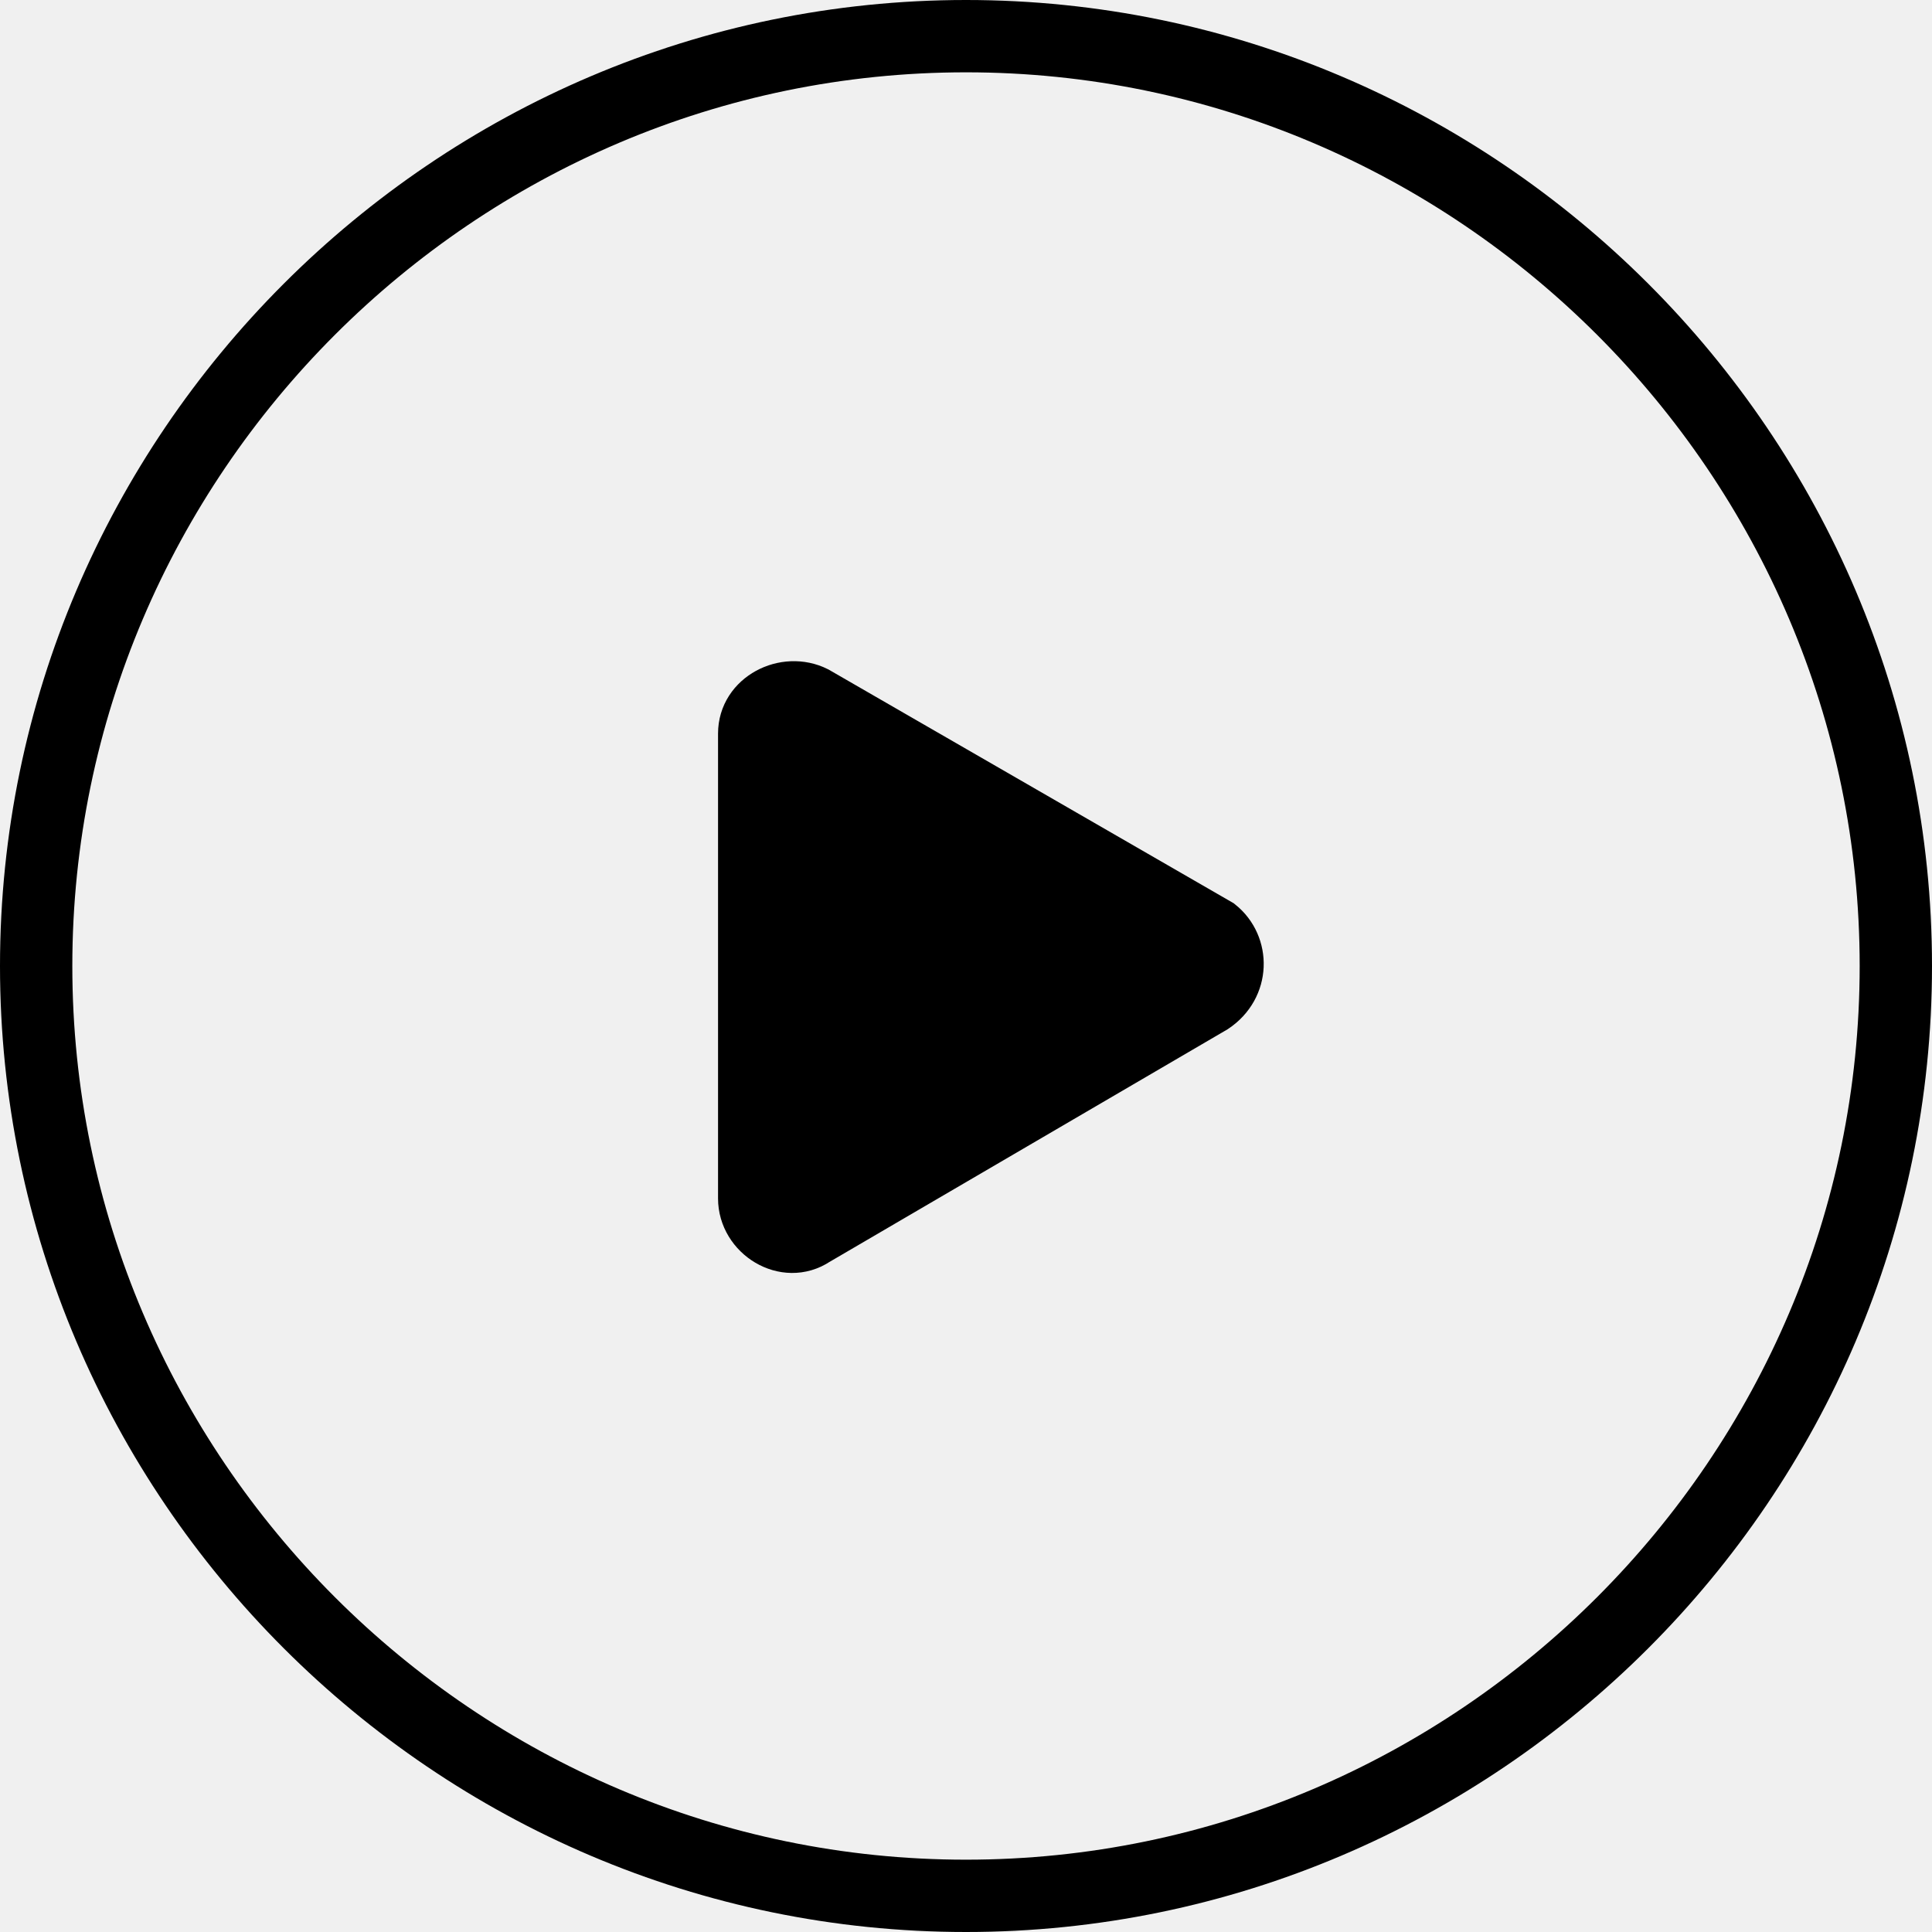
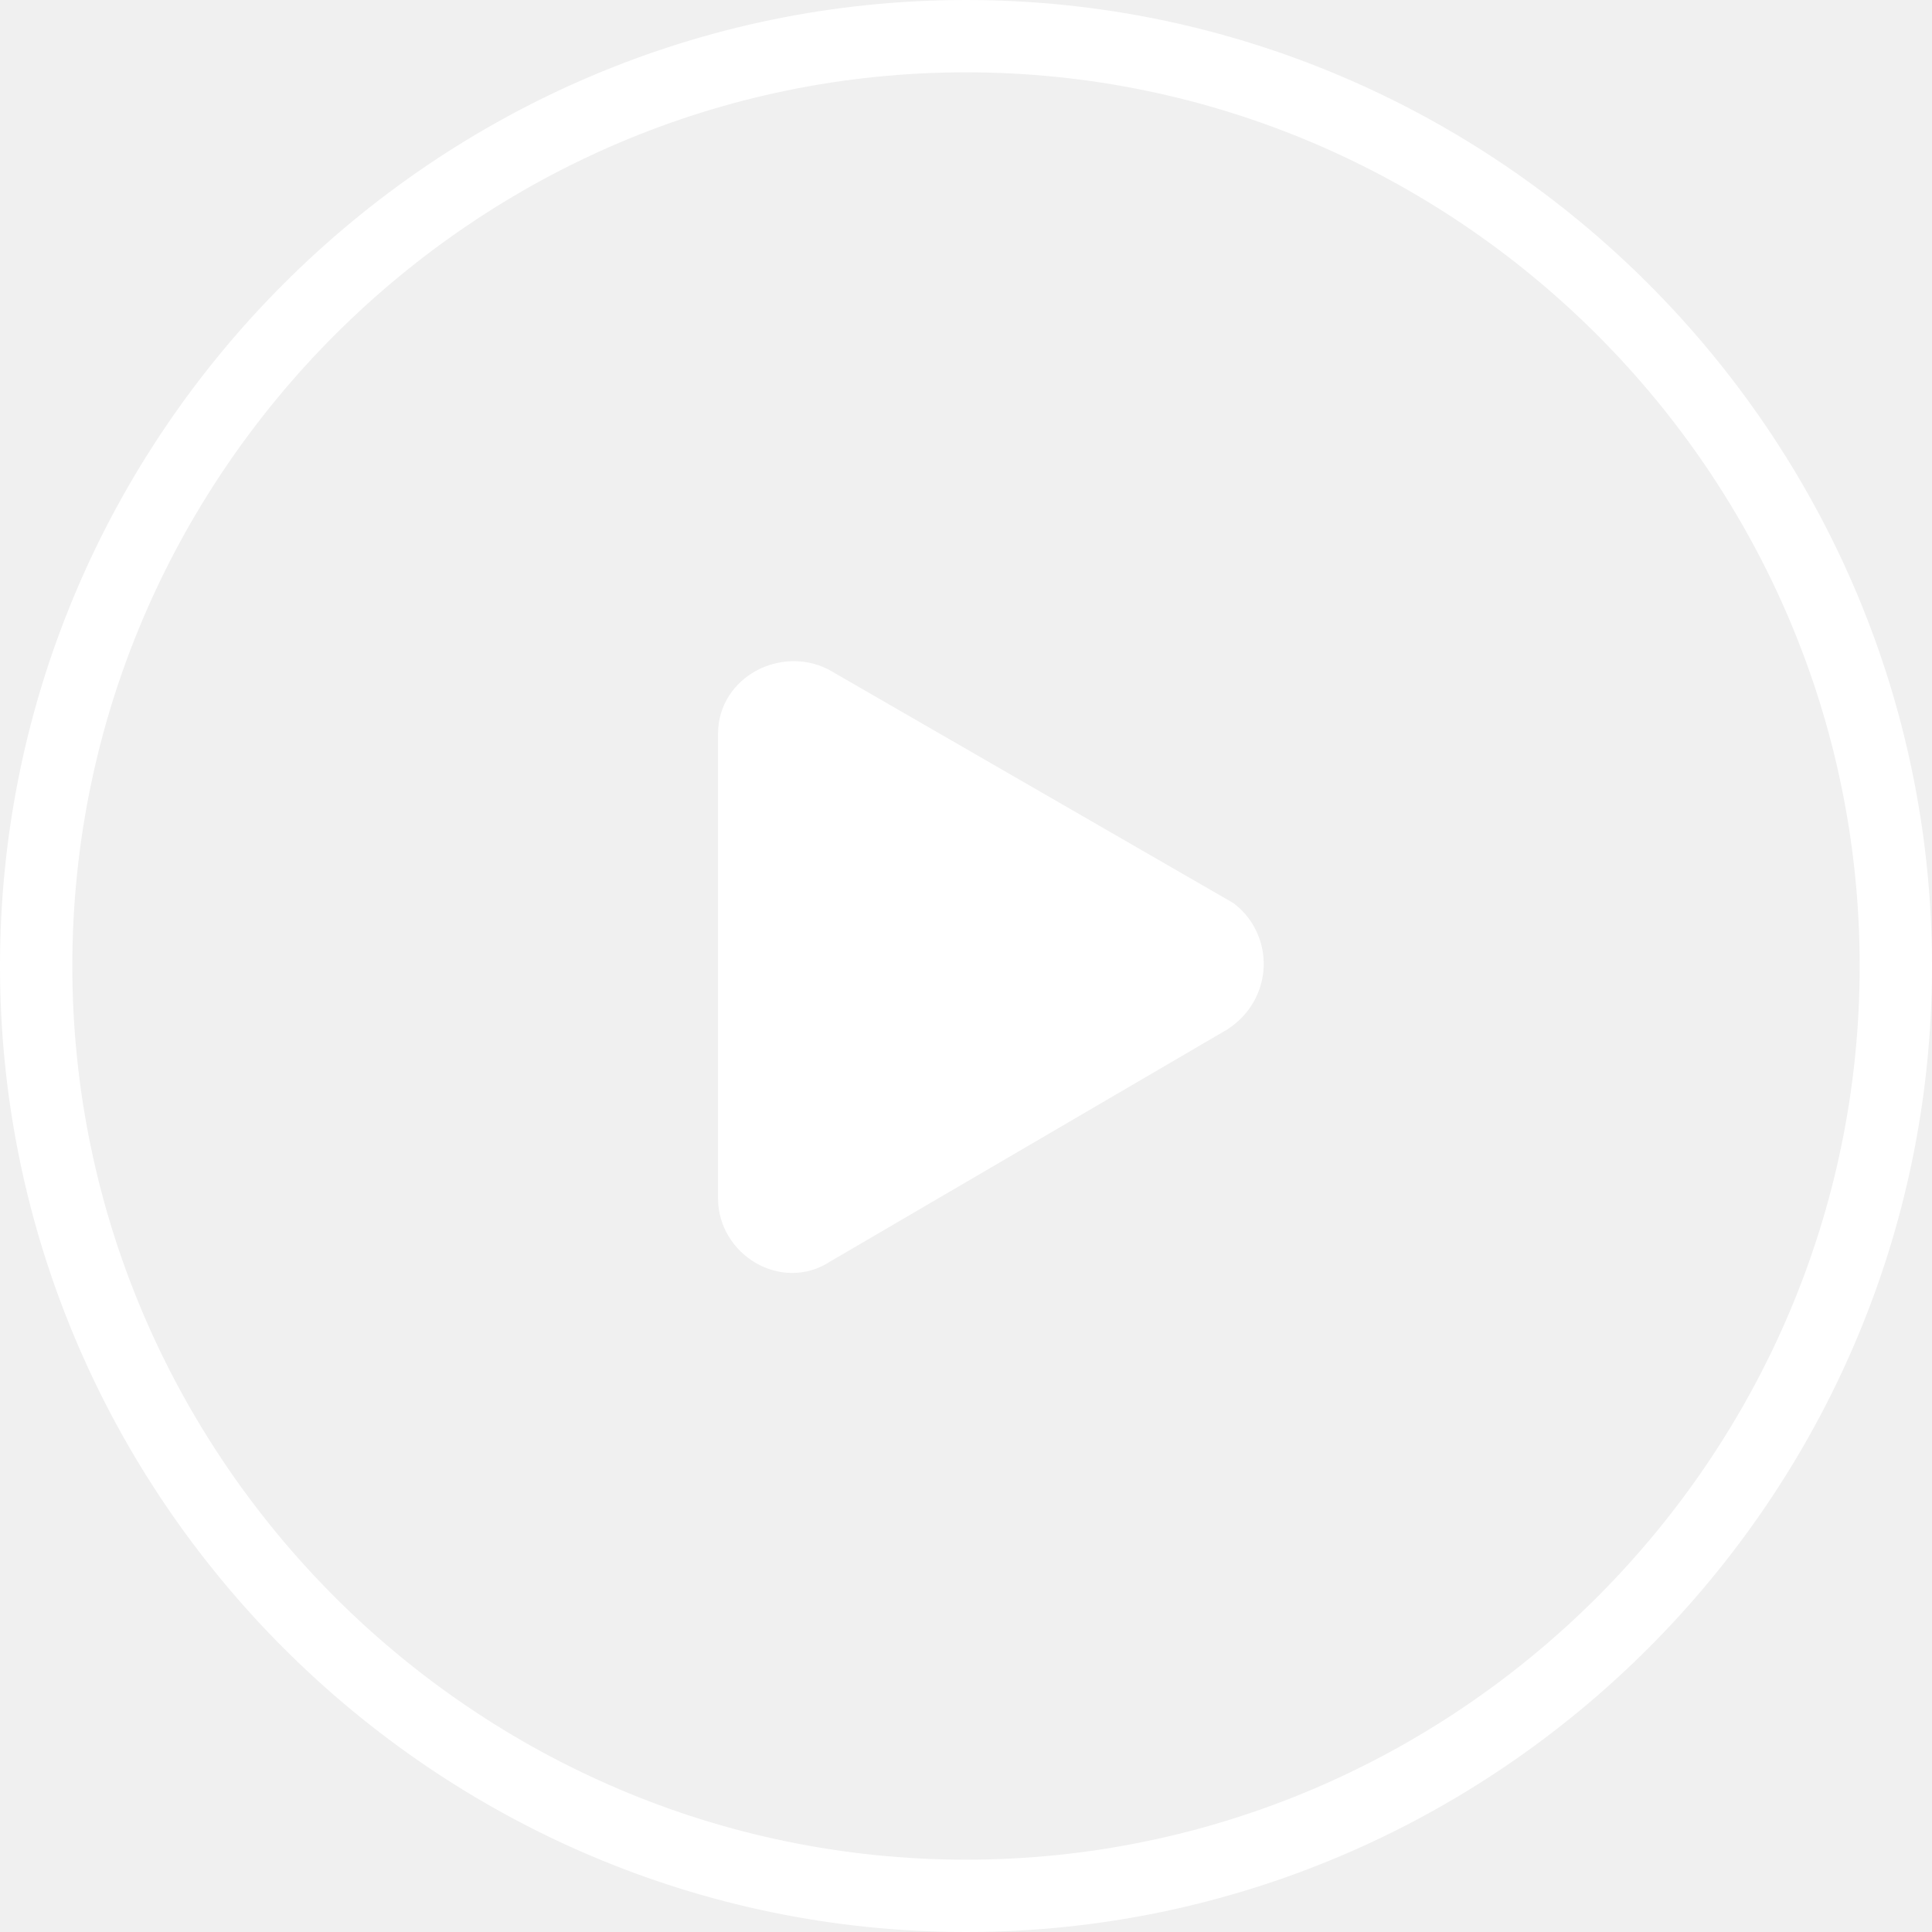
<svg xmlns="http://www.w3.org/2000/svg" xml:space="preserve" viewBox="0 0 37.4 37.4">
-   <path d="M18.7.7c9.9 0 18 8.1 18 18s-8.1 18-18 18-18-8.1-18-18 8.1-18 18-18z" style="fill:none;stroke:#000;stroke-width:1.4" />
-   <path d="M23.5 19.5 15.8 24c-.6.4-1.4-.1-1.4-.8v-9c0-.7.8-1.1 1.4-.8l7.8 4.5c.5.4.5 1.2-.1 1.6z" style="fill-rule:evenodd;clip-rule:evenodd;fill:#000;stroke:#000" />
+   <path d="M18.7.7c9.9 0 18 8.1 18 18s-8.1 18-18 18-18-8.1-18-18 8.1-18 18-18z" style="fill:none;stroke:#fff;stroke-width:1.4" />
+   <path d="M23.5 19.5 15.8 24c-.6.4-1.4-.1-1.4-.8v-9c0-.7.8-1.1 1.4-.8l7.8 4.5c.5.4.5 1.2-.1 1.6z" style="fill-rule:evenodd;clip-rule:evenodd;fill:#fff;stroke:#fff" />
</svg>
